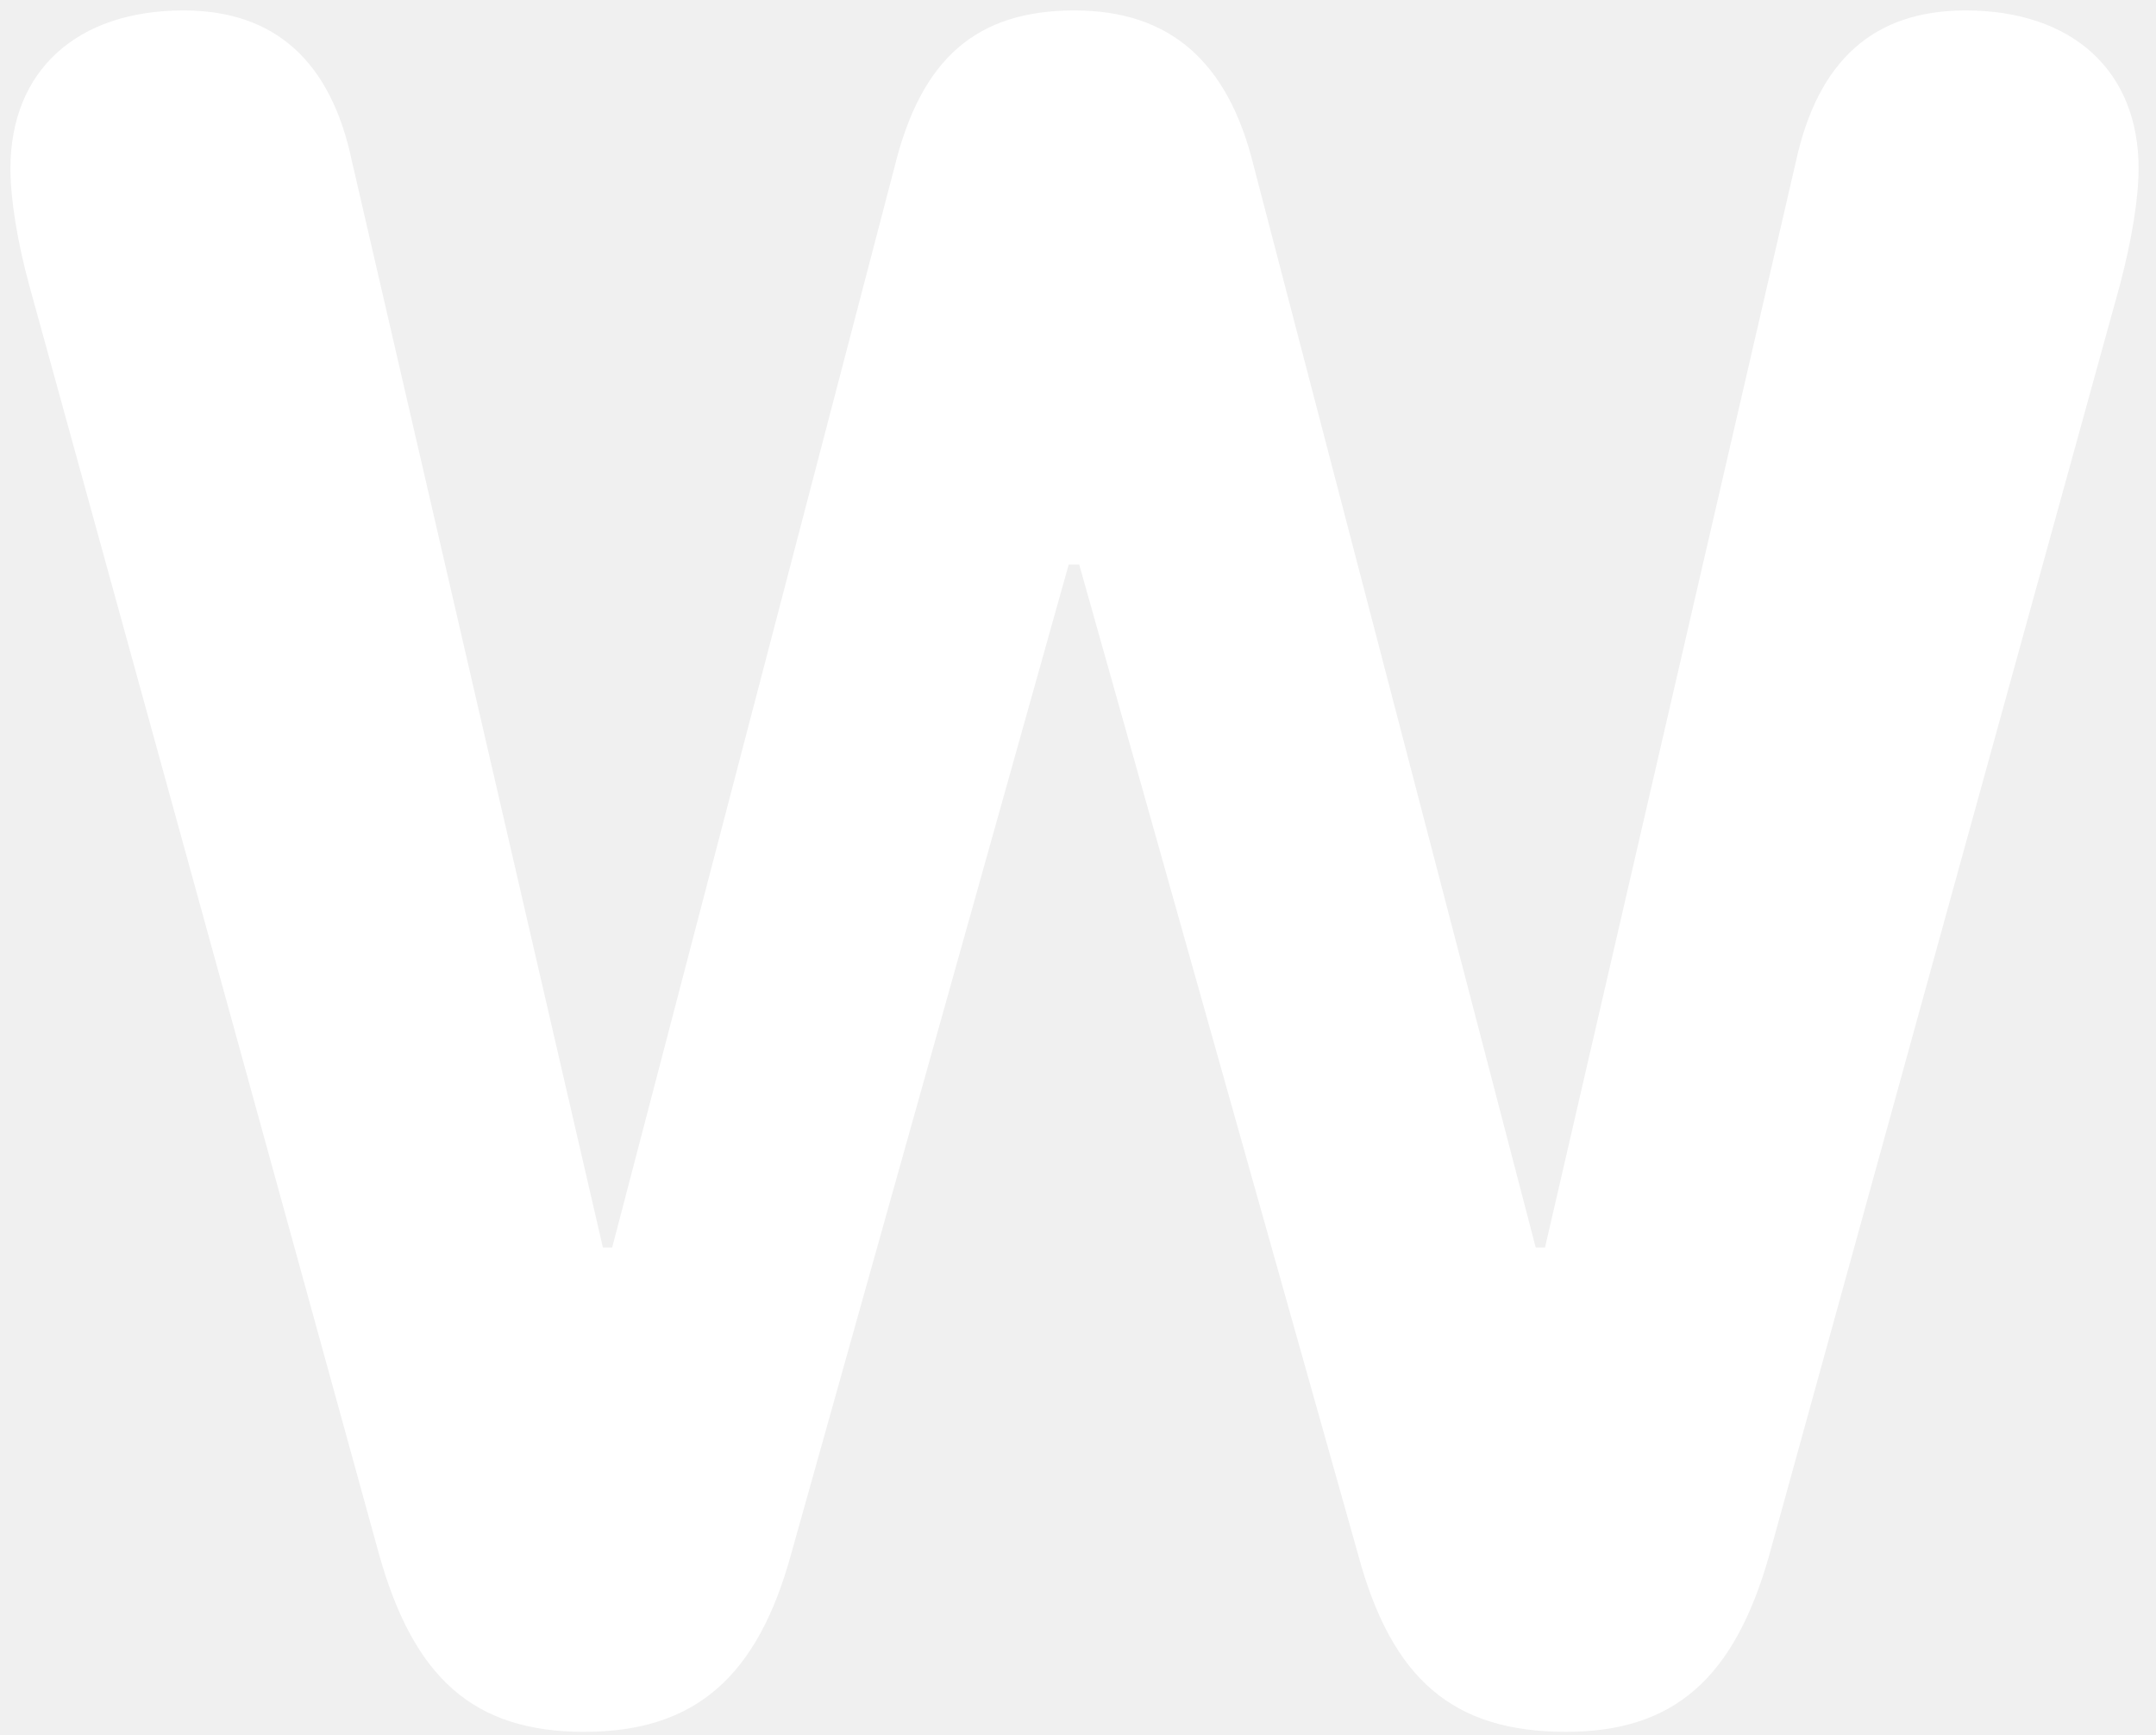
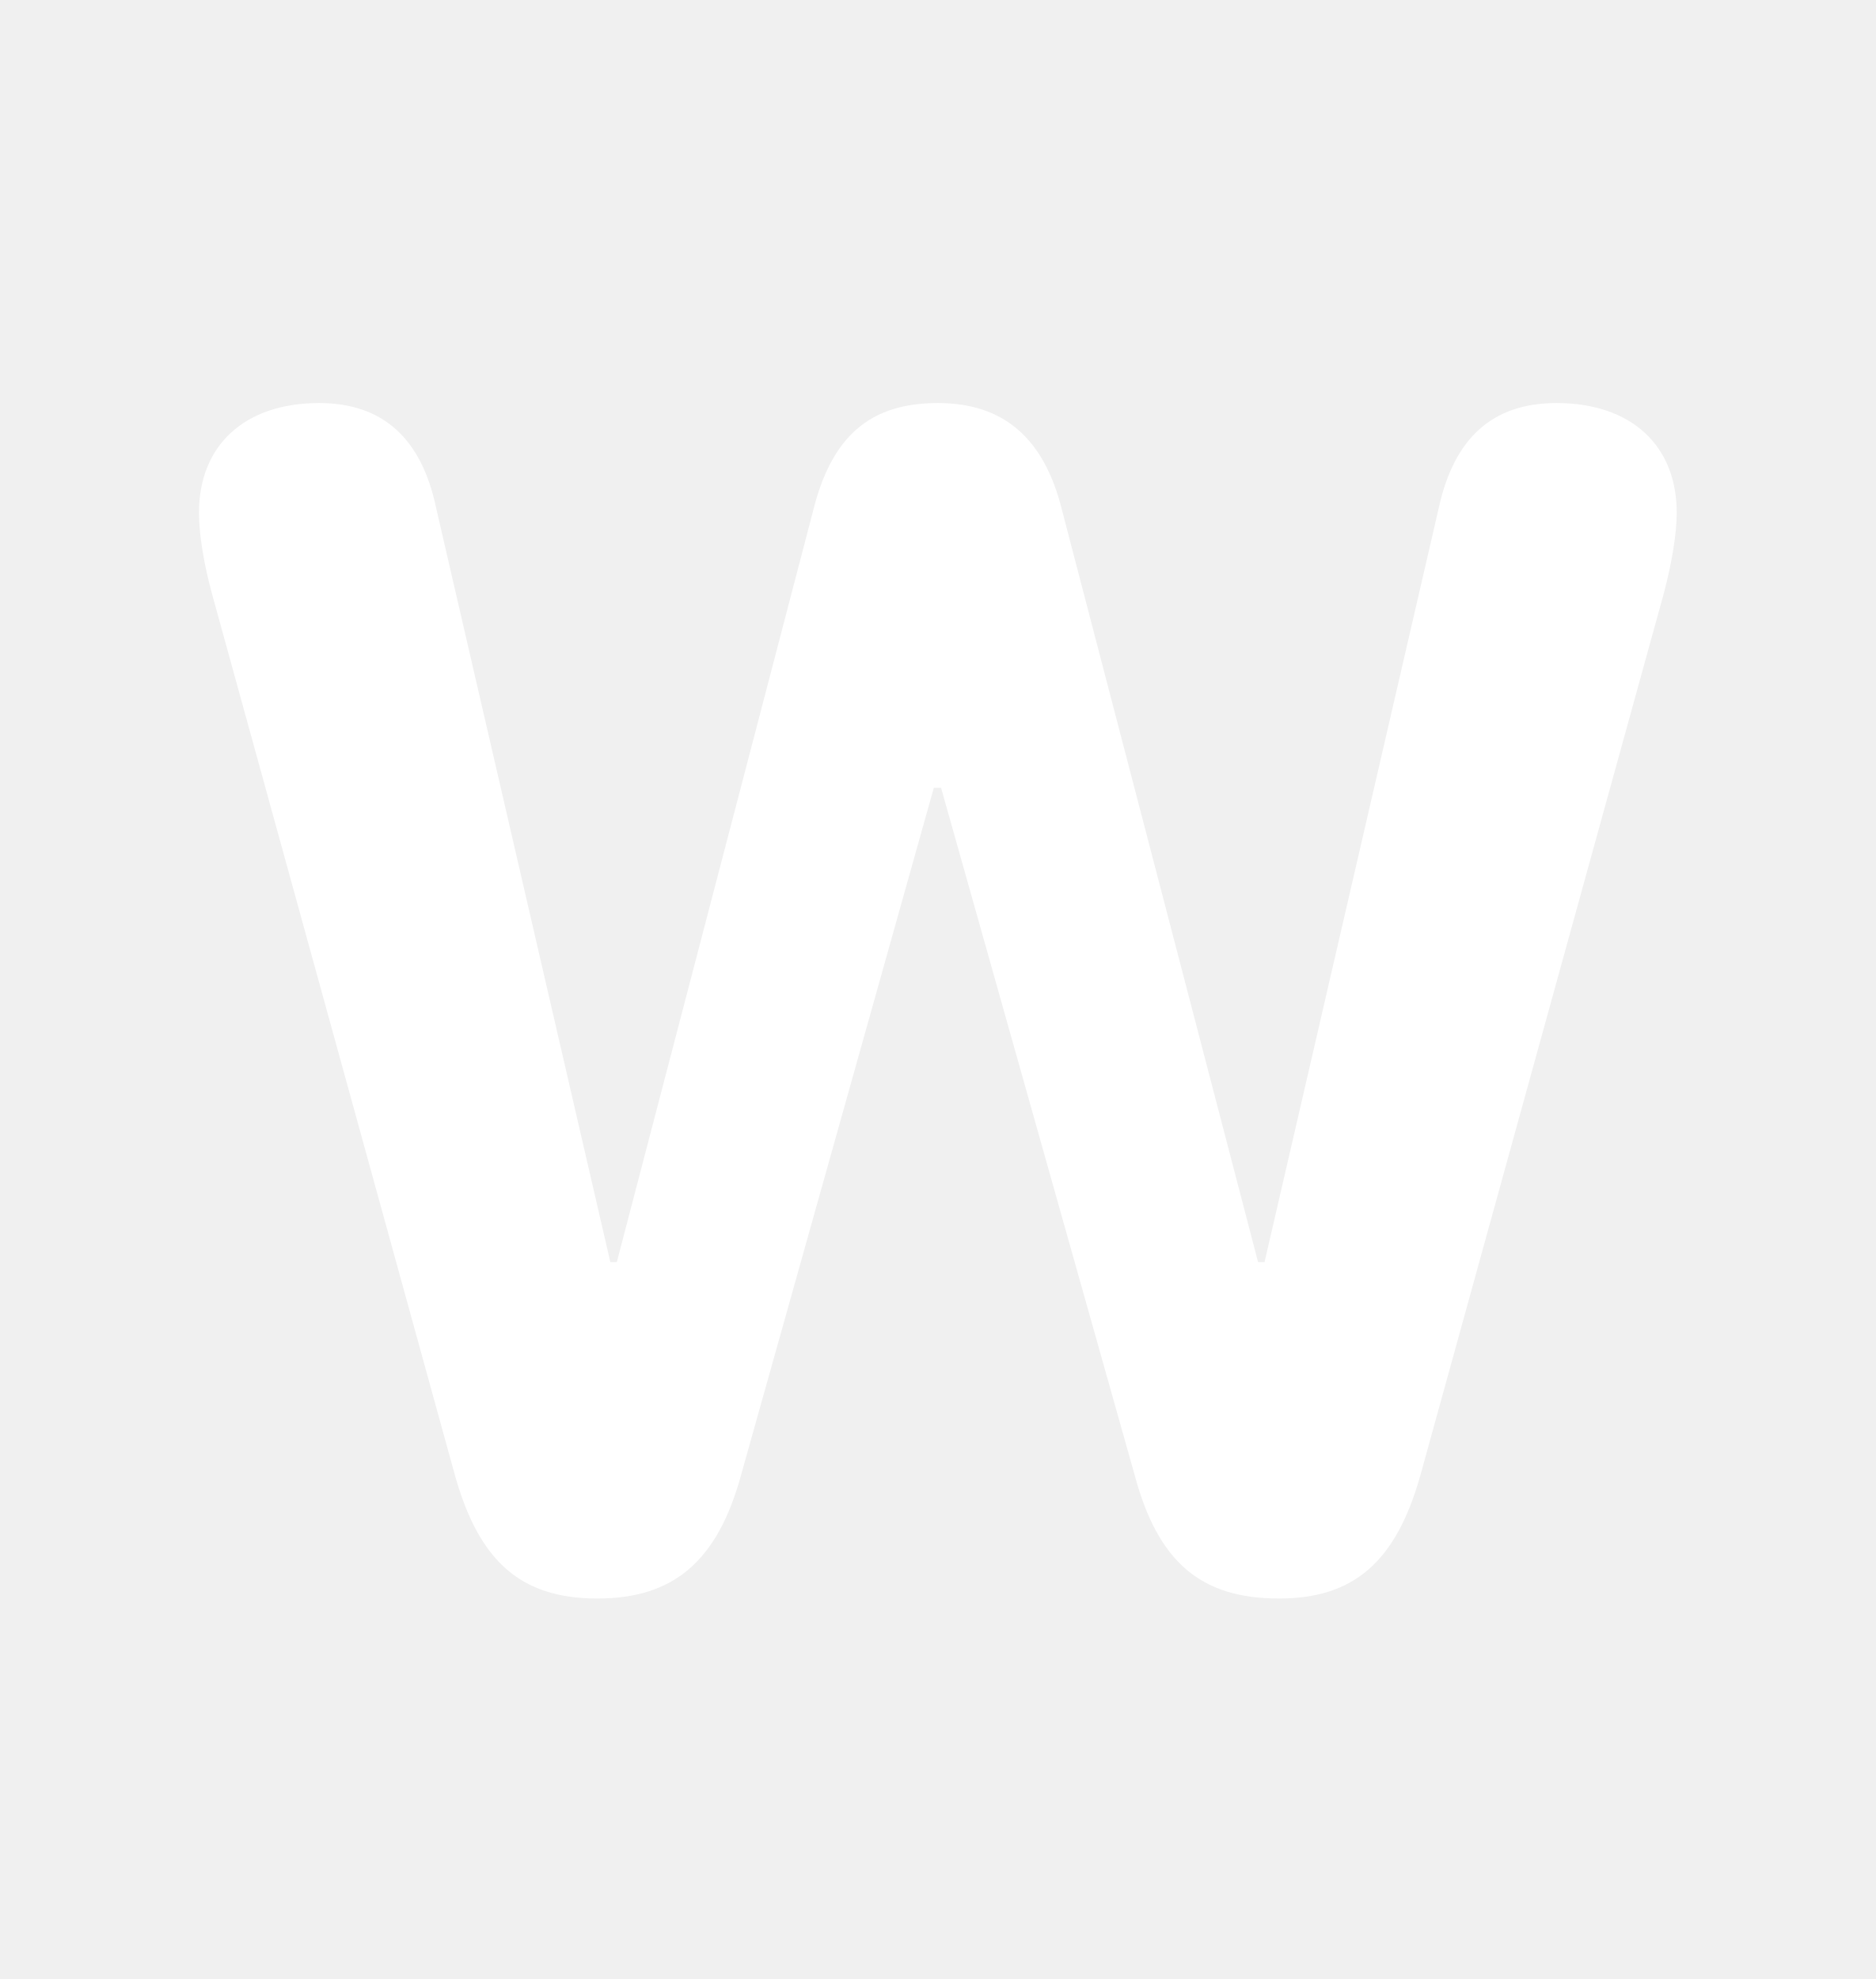
- <svg xmlns="http://www.w3.org/2000/svg" fill="none" height="70" viewBox="0 0 87 70" width="87">
-   <path d="m23.578 69.891c-4.453 0-6.891-2.156-8.297-7.219l-14.109-51.188c-.469-1.734-.75-3.422-.75-4.688 0-3.938 2.672-6.375 6.984-6.375 3.703 0 5.953 2.063 6.797 6.094l10.125 43.828h.375l11.391-43.594c1.078-4.406 3.328-6.328 7.266-6.328 3.844 0 6.188 2.063 7.219 6.234l11.391 43.688h.375l10.125-43.828c.891-4.078 3.141-6.094 6.844-6.094 4.312 0 6.984 2.438 6.984 6.375 0 1.219-.281 2.906-.75 4.688l-14.156 51.281c-1.406 4.969-3.844 7.125-8.203 7.125-4.547 0-7.031-2.109-8.391-7.172l-11.25-39.938h-.422l-11.203 39.938c-1.359 4.969-3.891 7.172-8.344 7.172z" fill="#fff" />
+ <svg xmlns="http://www.w3.org/2000/svg" fill="none" height="115" viewBox="0 0 109 115" width="109">
+   <path d="m34.719 92.891c-4.453 0-6.891-2.156-8.297-7.219l-14.109-51.188c-.469-1.734-.75-3.422-.75-4.688 0-3.938 2.672-6.375 6.984-6.375 3.703 0 5.953 2.062 6.797 6.094l10.125 43.828h.375l11.391-43.594c1.078-4.406 3.328-6.328 7.266-6.328 3.844 0 6.188 2.062 7.219 6.234l11.391 43.688h.375l10.125-43.828c.891-4.078 3.141-6.094 6.844-6.094 4.312 0 6.984 2.438 6.984 6.375 0 1.219-.281 2.906-.75 4.688l-14.156 51.281c-1.406 4.969-3.844 7.125-8.203 7.125-4.547 0-7.031-2.109-8.391-7.172l-11.25-39.938h-.422l-11.203 39.938c-1.359 4.969-3.891 7.172-8.344 7.172z" fill="#fff" />
</svg>
